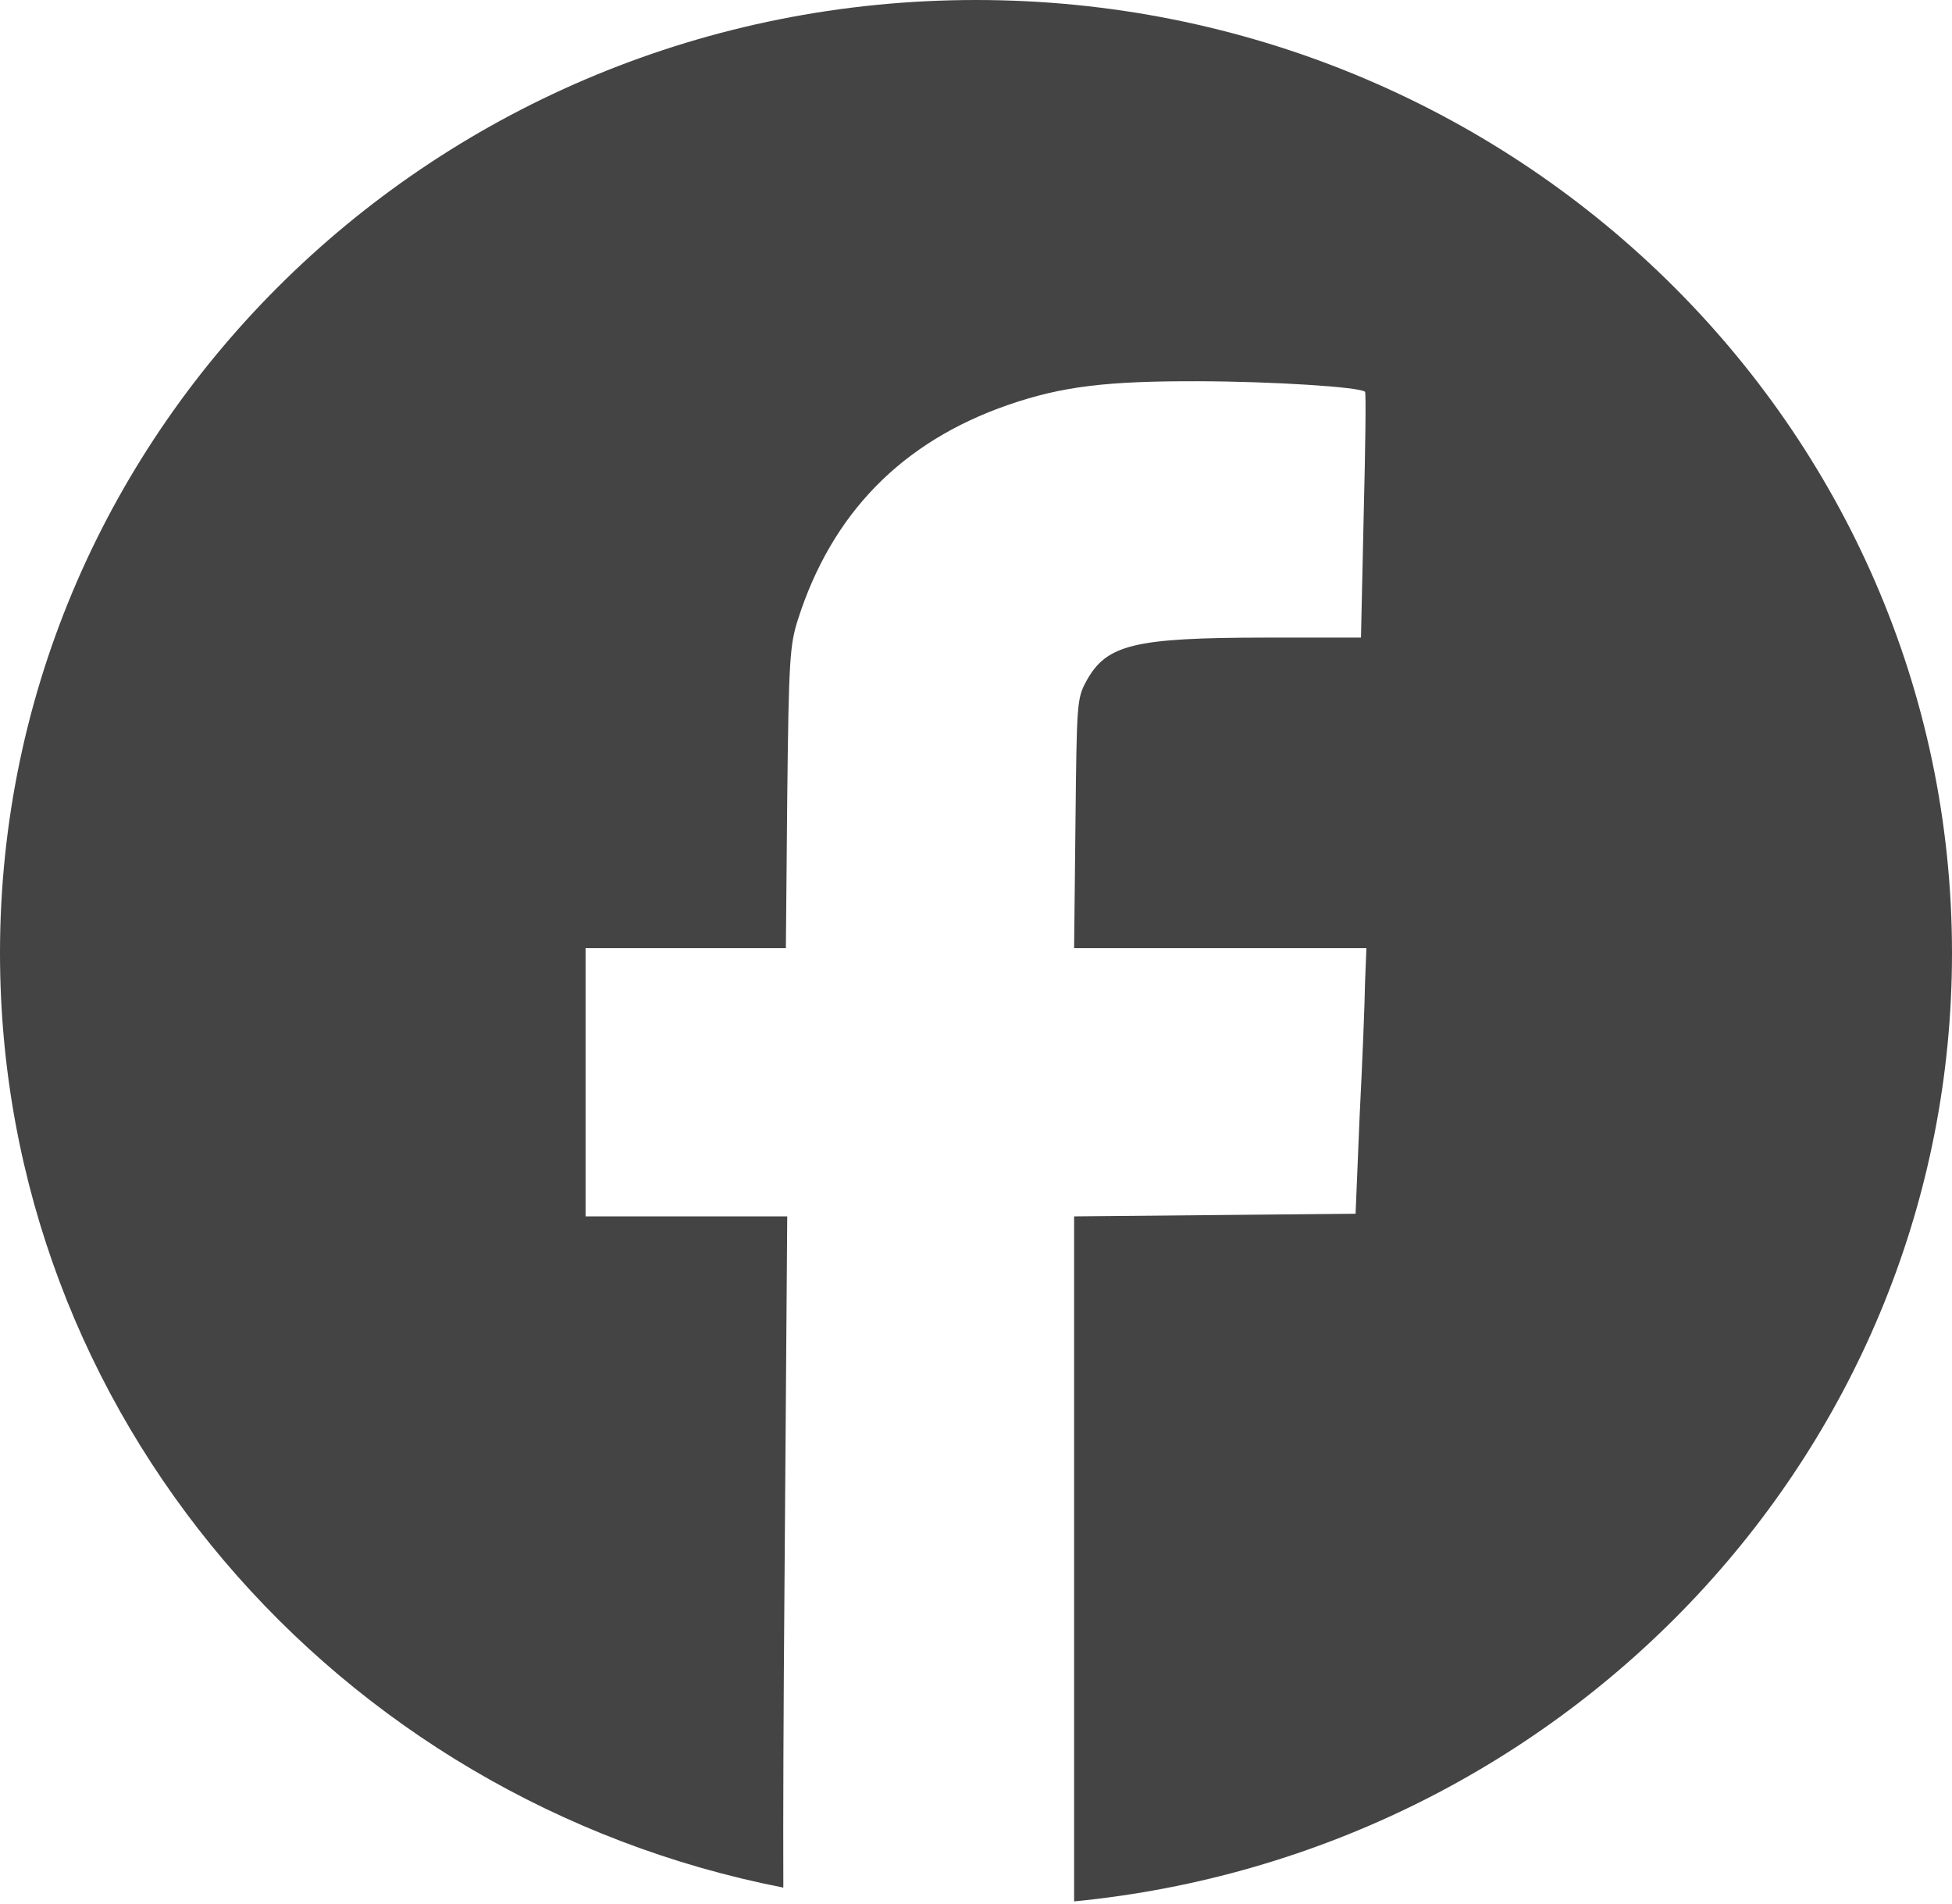
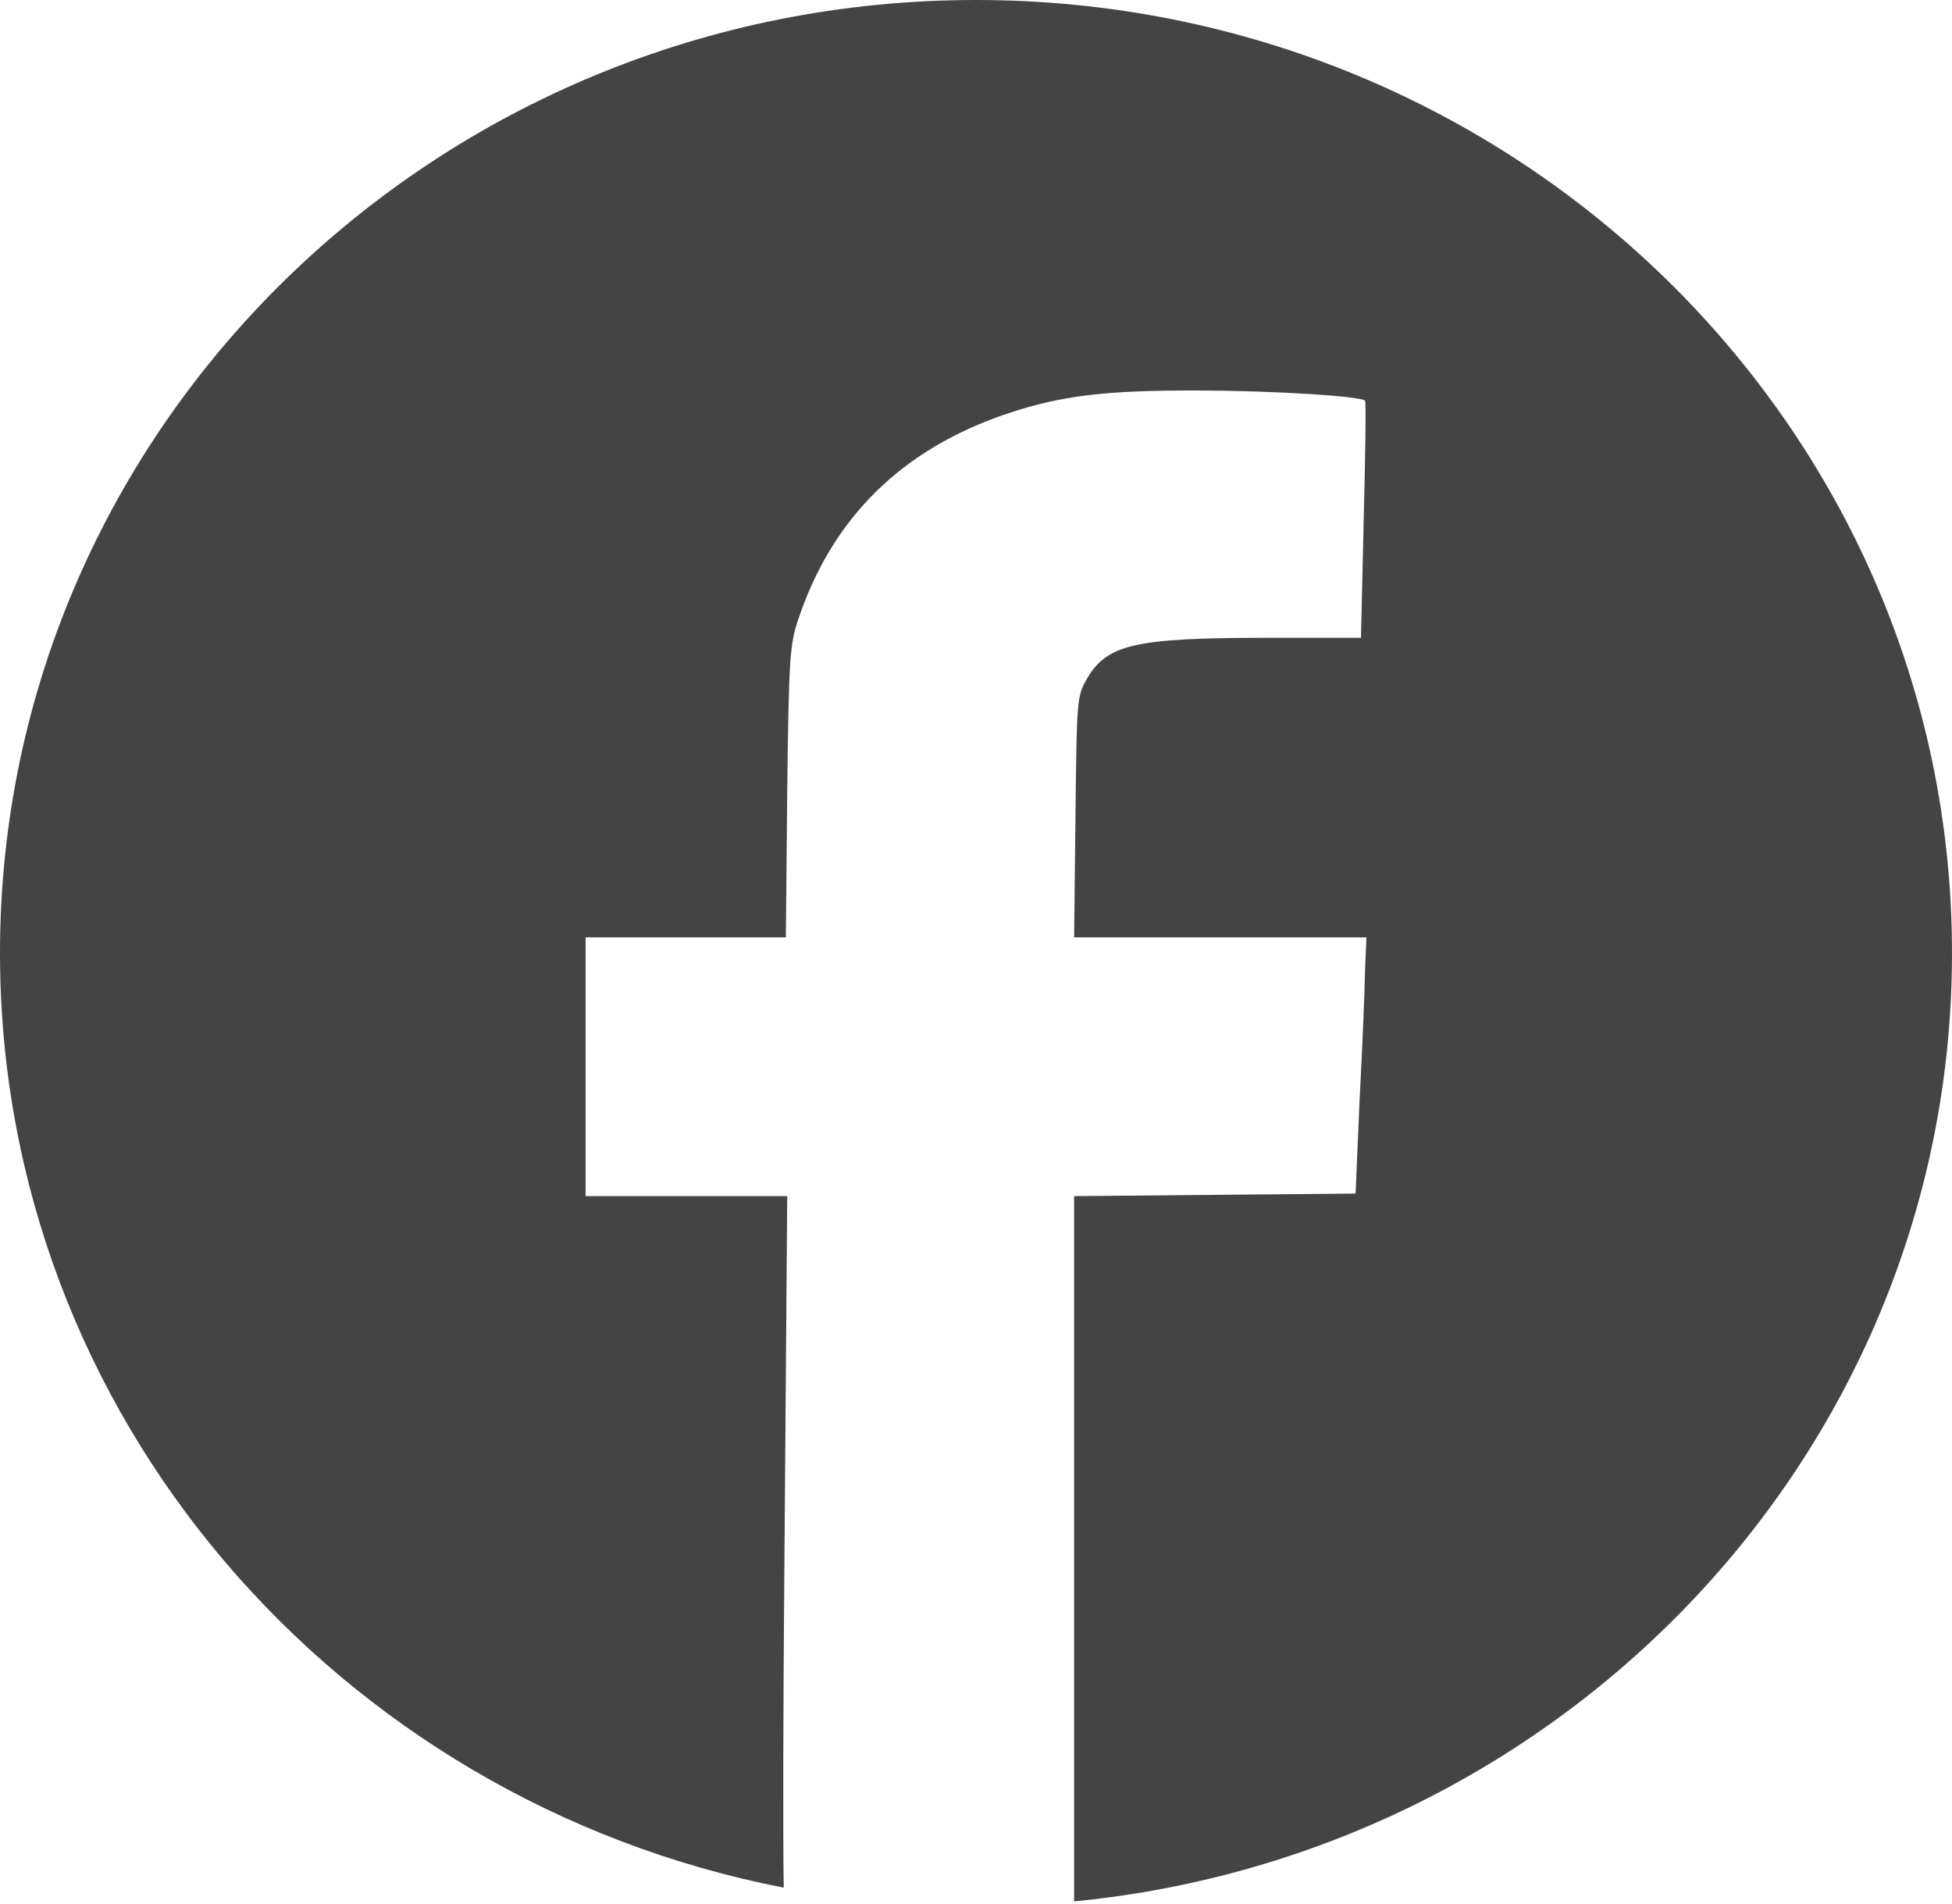
<svg xmlns="http://www.w3.org/2000/svg" width="200px" height="195px" viewBox="0 0 200 195" version="1.1">
  <description>Created with Sketch (http://www.bohemiancoding.com/sketch)</description>
  <defs />
  <g id="Page 1" stroke="none" stroke-width="1" fill="none" fill-rule="evenodd">
-     <path d="M100,0 C155.229,0 200,43.711 200,97.631 C200,148.239 160.56,189.853 110.052,194.774 L110.052,162.369 L110.052,124.603 L124.471,124.467 L138.891,124.332 L139.307,114.315 C139.589,108.798 139.837,102.623 139.861,100.643 L140,97.124 L125.026,97.124 L110.052,97.124 L110.191,84.4 C110.322,72.115 110.326,71.559 111.3,69.781 C113.362,66.011 116.172,65.326 129.74,65.314 L139.445,65.314 L139.723,52.725 C139.898,45.863 139.97,40.242 139.861,40.136 C139.359,39.645 130.495,39.075 122.808,39.053 C113.439,39.027 108.803,39.565 103.258,41.49 C92.416,45.253 85.25,52.574 81.768,63.419 C80.915,66.075 80.816,67.606 80.659,81.693 L80.52,97.124 L70.26,97.124 L60,97.124 L60,110.796 L60,124.603 L70.399,124.603 L80.659,124.603 L80.381,161.963 C80.272,174.969 80.231,186.553 80.26,193.36 C34.486,184.412 0,144.953 0,97.631 C0,43.711 44.771,0 100,0 Z M100,0" id="Facebook" fill="#444444" />
+     <path d="M100,0 C155.229,0 200,43.711 200,97.631 C200,148.239 160.56,189.853 110.052,194.774 L110.052,158.96 L110.052,122.528 L124.471,122.397 L138.891,122.267 L139.307,112.604 C139.589,107.282 139.837,101.324 139.861,99.415 L140,96.02 L125.026,96.02 L110.052,96.02 L110.191,83.745 C110.322,71.895 110.326,71.359 111.3,69.643 C113.362,66.007 116.172,65.346 129.74,65.334 L139.445,65.334 L139.723,53.19 C139.898,46.57 139.97,41.148 139.861,41.046 C139.359,40.572 130.495,40.022 122.808,40.001 C113.439,39.975 108.803,40.495 103.258,42.351 C92.416,45.981 85.25,53.044 81.768,63.505 C80.915,66.068 80.816,67.545 80.659,81.134 L80.52,96.02 L70.26,96.02 L60,96.02 L60,109.209 L60,122.528 L70.399,122.528 L80.659,122.528 L80.381,158.568 C80.24,174.802 80.213,188.737 80.303,193.368 C34.507,184.437 0,144.968 0,97.631 C0,43.711 44.771,0 100,0 Z M100,0" id="Facebook" fill="#444444" />
  </g>
</svg>
